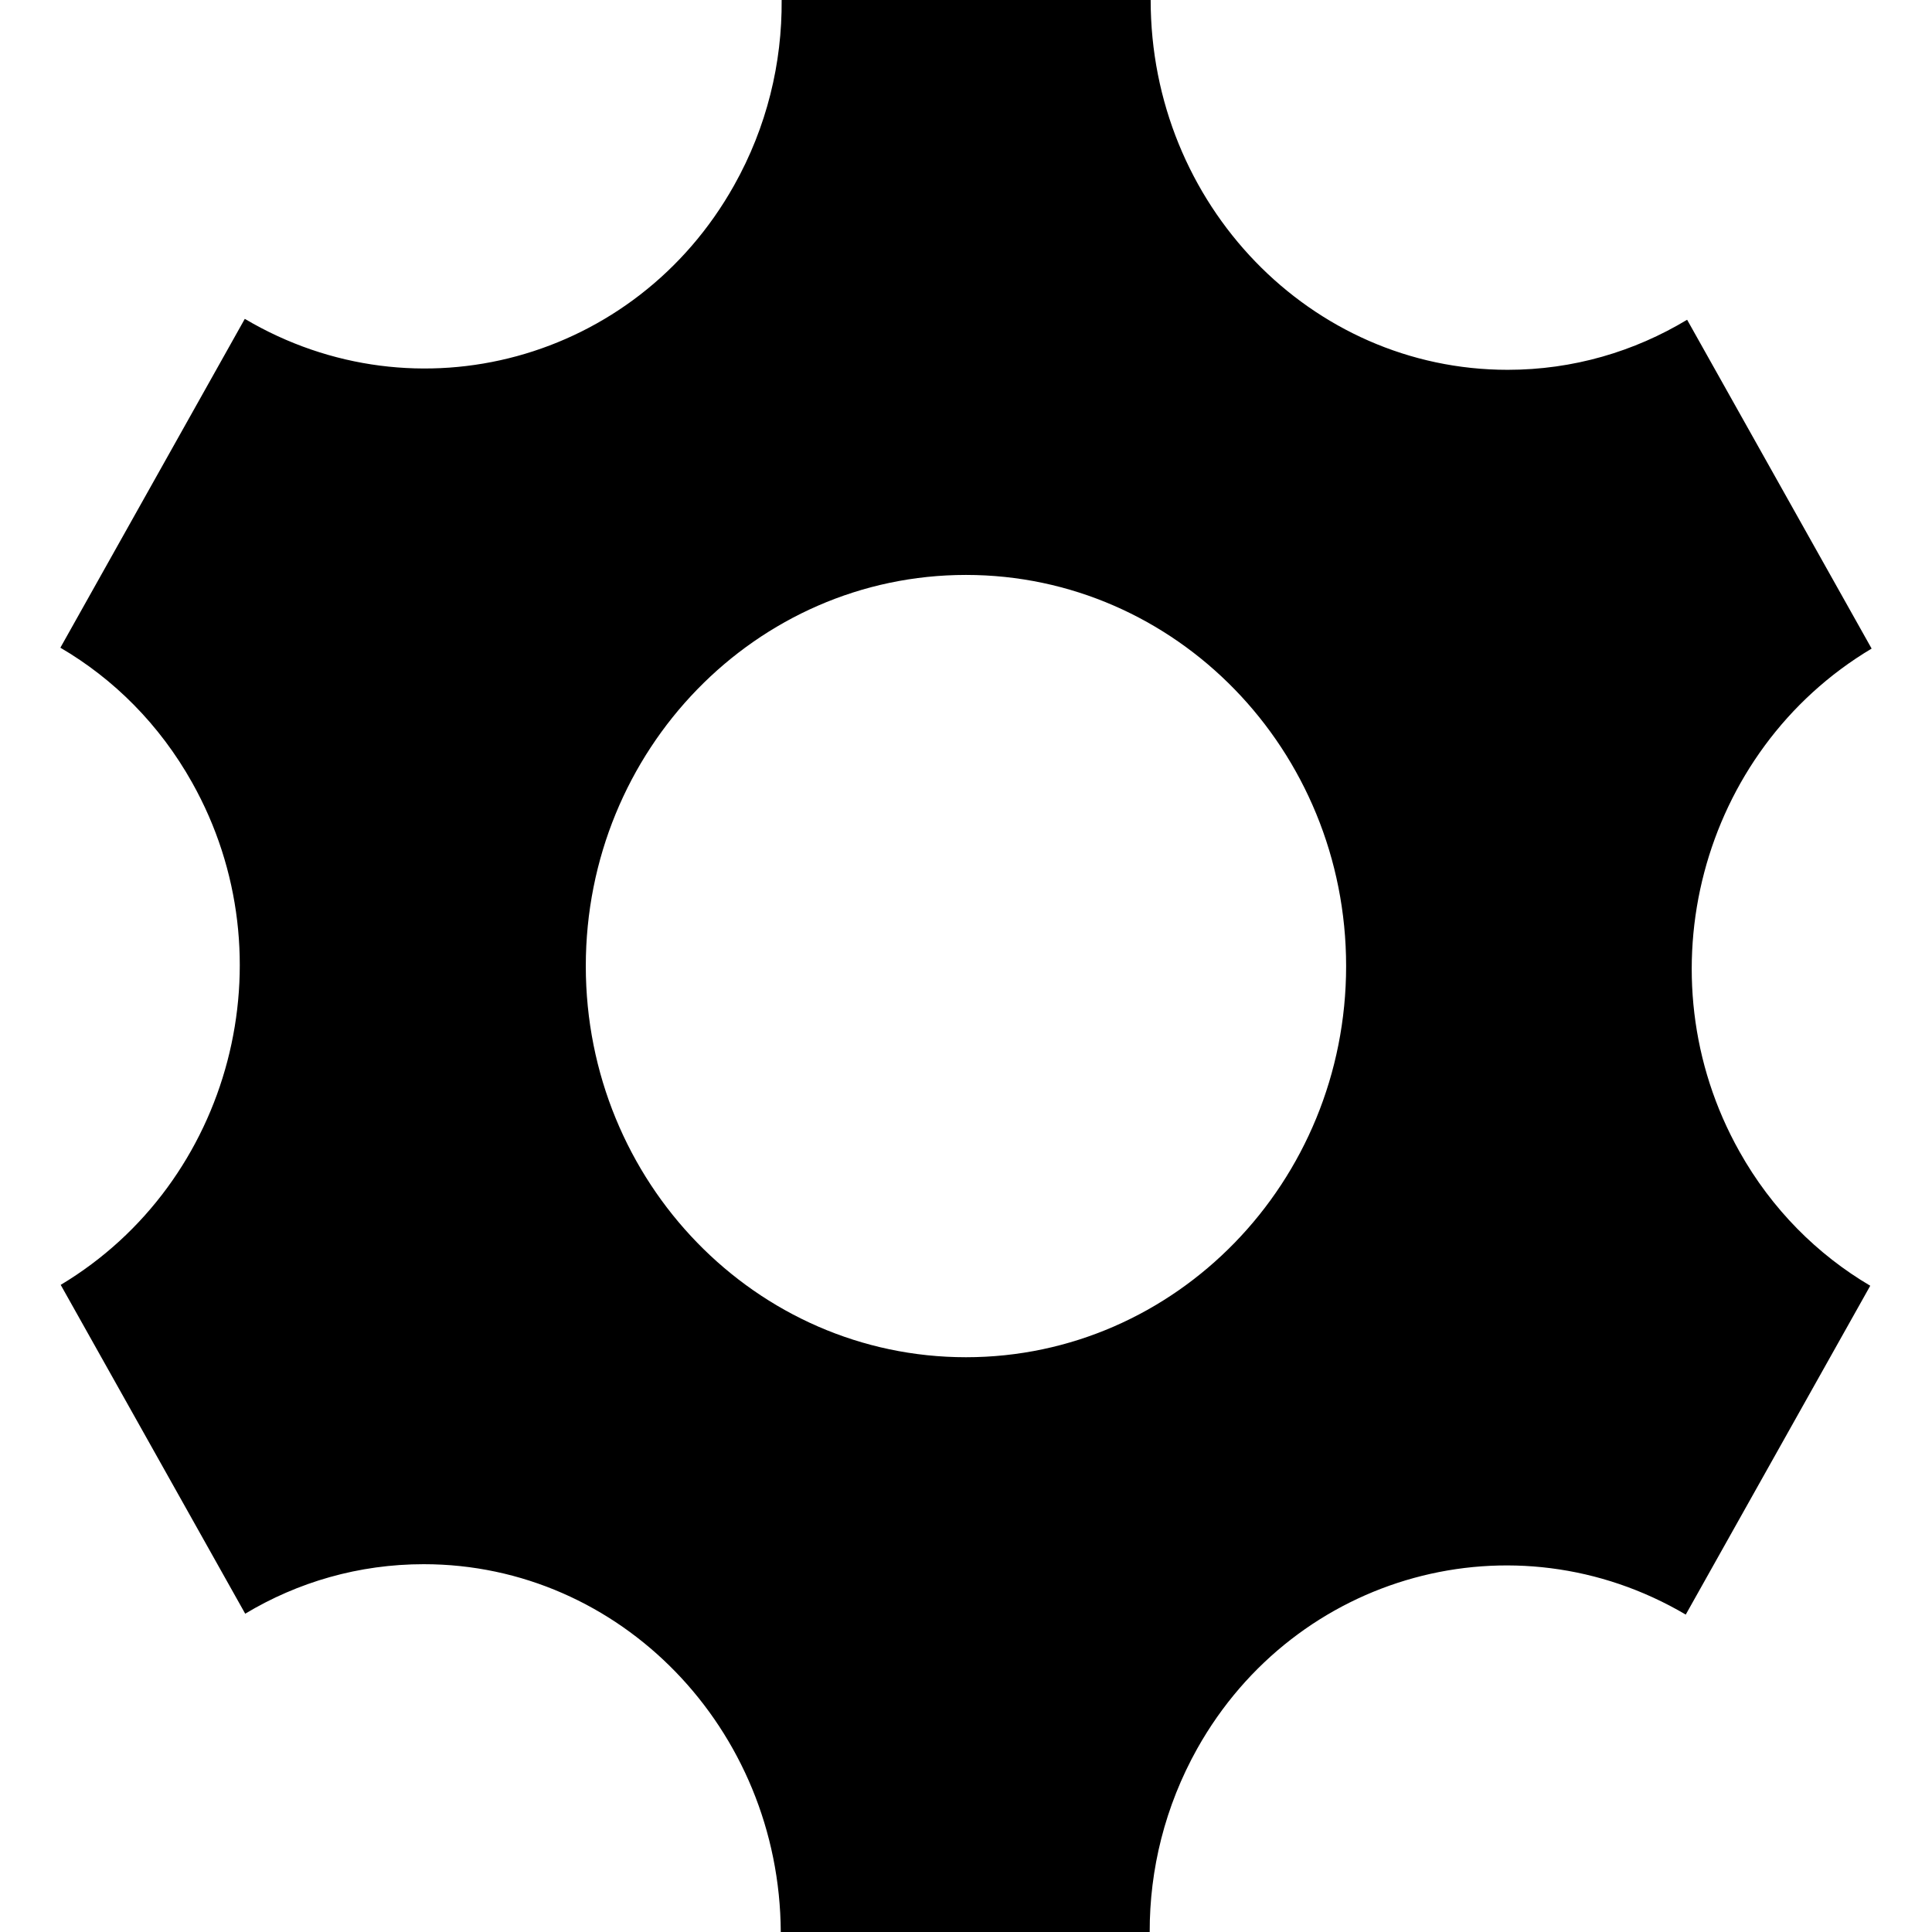
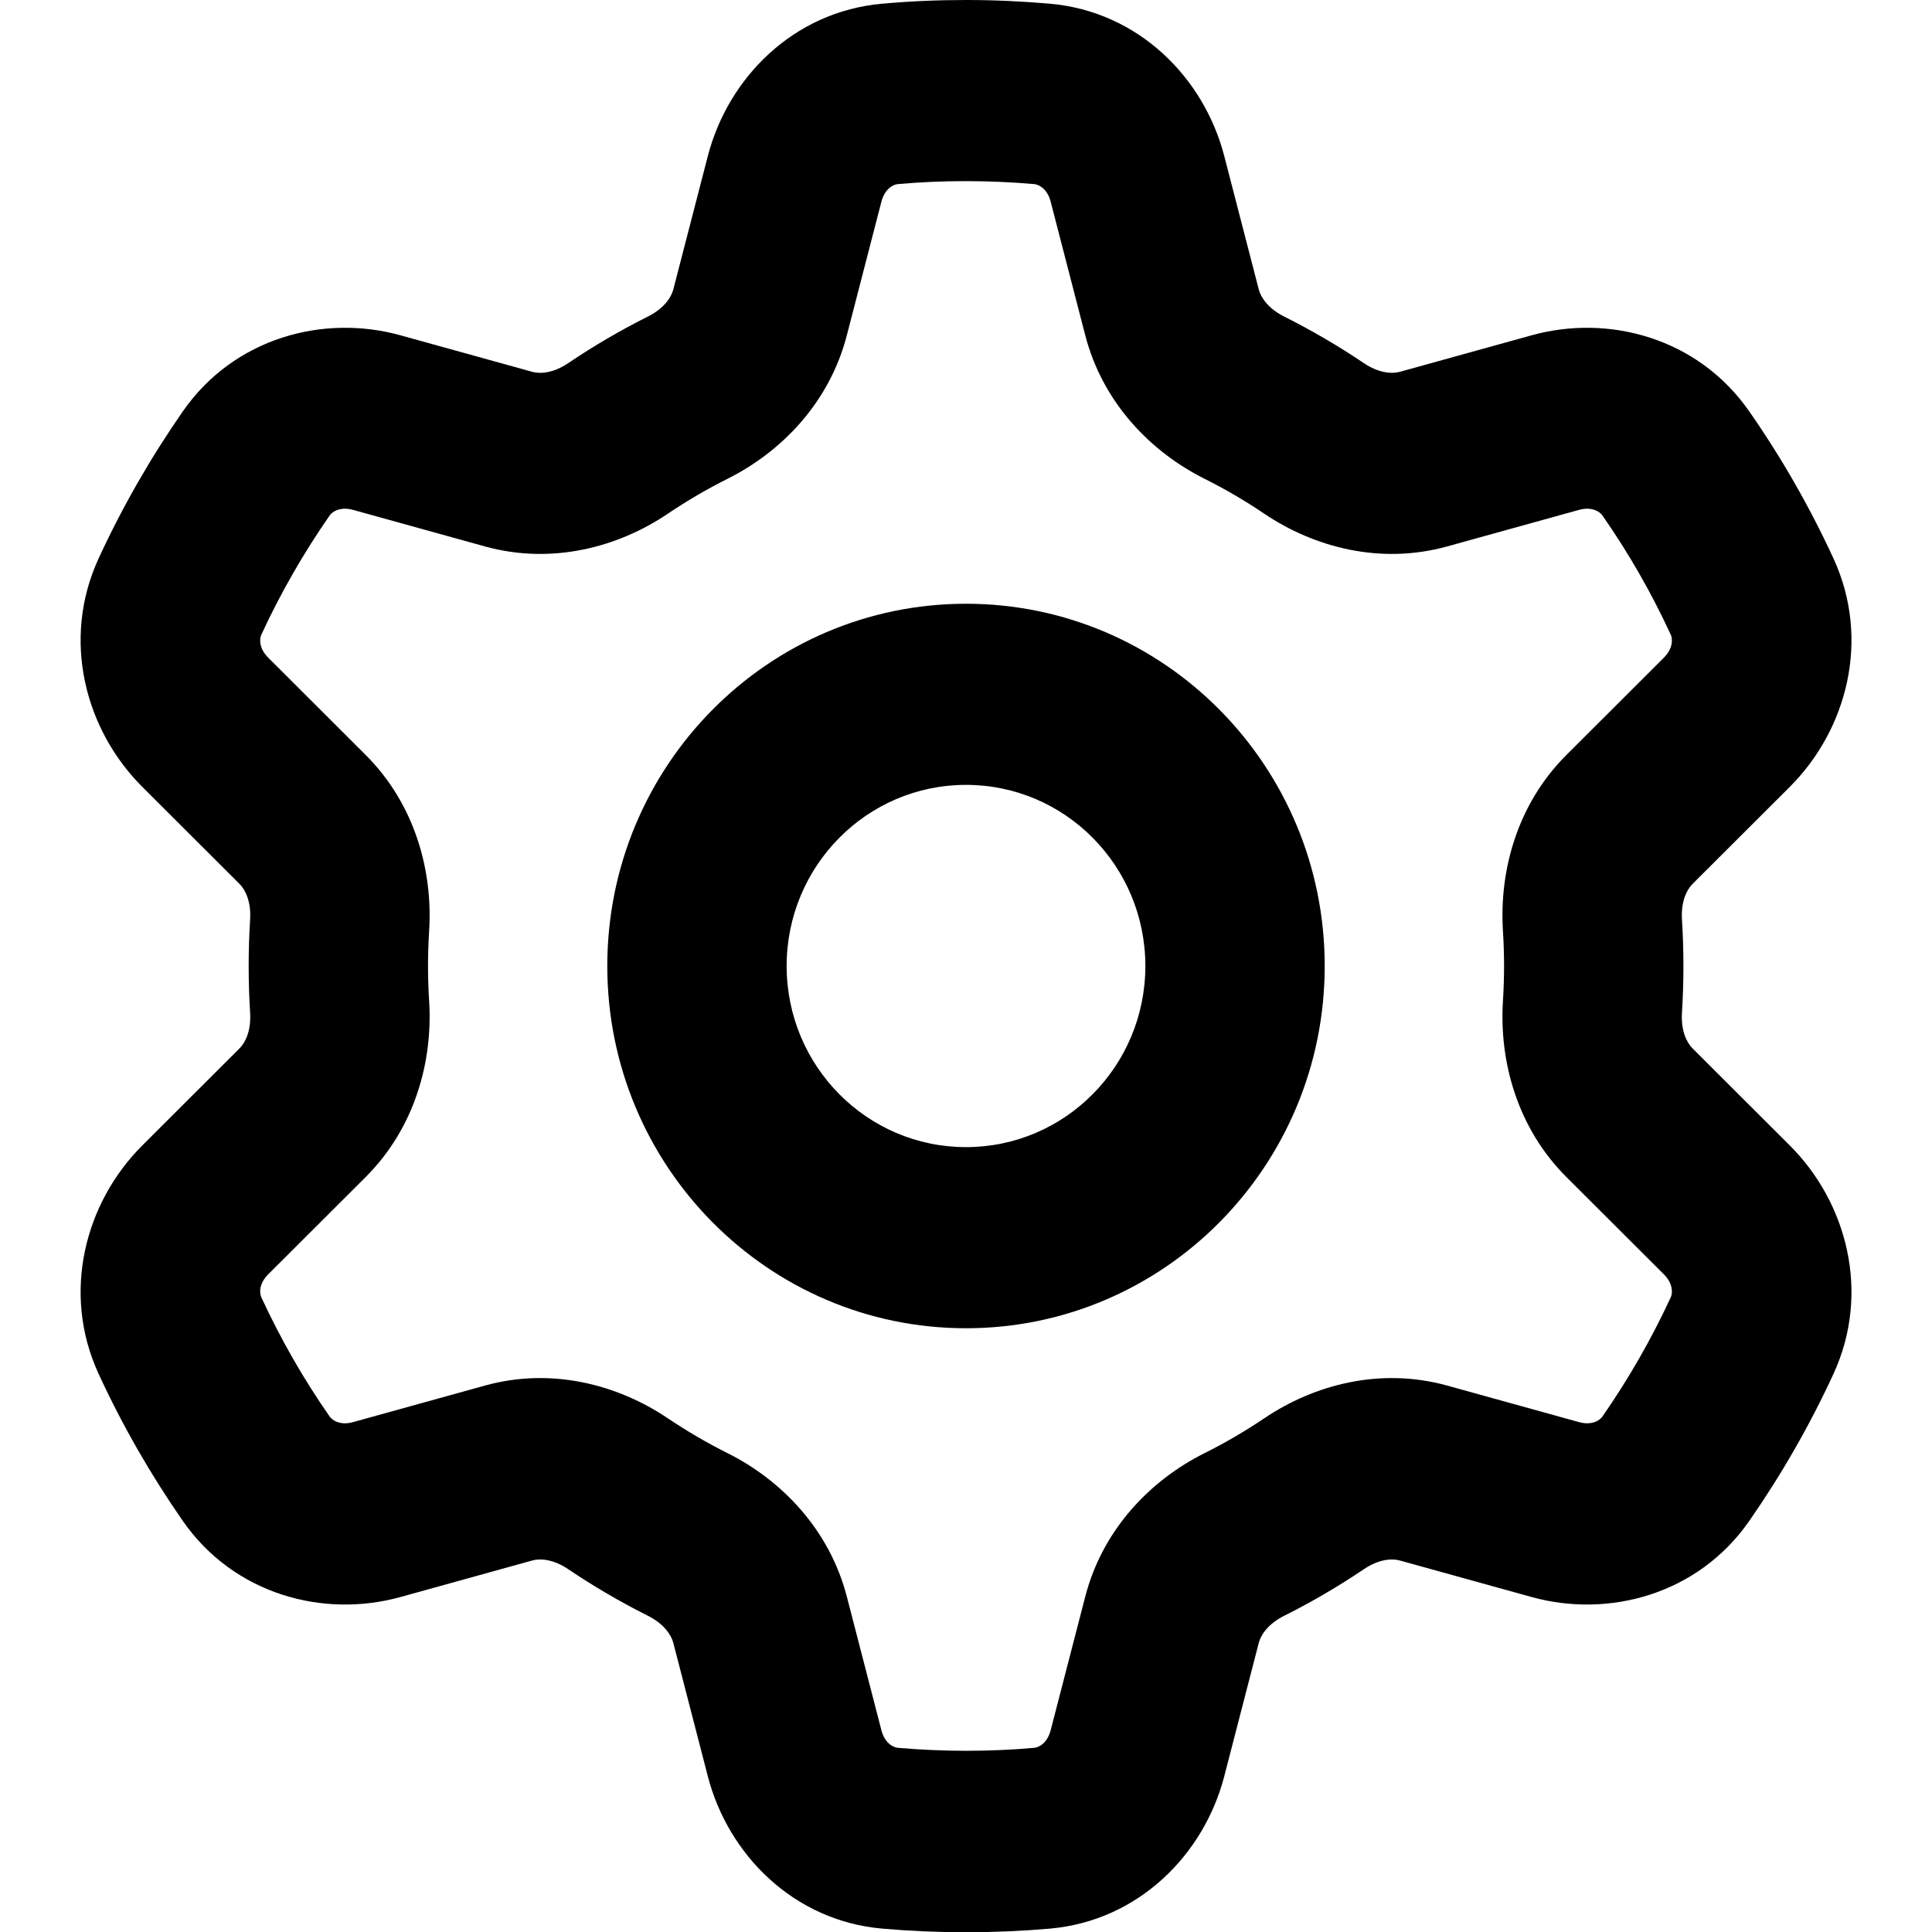
- <svg xmlns="http://www.w3.org/2000/svg" width="24" height="24" viewBox="0 0 24 24" fill="none">
-   <path fill-rule="evenodd" clip-rule="evenodd" d="M23.25 8.057C21.119 9.328 20.383 12.122 21.607 14.303V14.303C22.01 15.023 22.578 15.586 23.233 15.972L20.941 20.057C18.808 18.801 16.095 19.544 14.873 21.721C14.471 22.44 14.28 23.224 14.282 24H9.699C9.686 21.475 7.706 19.431 5.264 19.431C4.456 19.431 3.698 19.654 3.046 20.046L0.754 15.961C2.877 14.689 3.609 11.899 2.387 9.722C1.981 8.997 1.41 8.432 0.75 8.046L3.041 3.961C5.176 5.225 7.896 4.484 9.119 2.303C9.527 1.577 9.716 0.783 9.71 0H14.294C14.294 2.537 16.279 4.594 18.729 4.594C19.542 4.594 20.303 4.367 20.958 3.972L23.25 8.057ZM7.277 12.001C7.277 14.684 9.392 16.86 12 16.86C14.607 16.86 16.722 14.684 16.722 12.001C16.722 9.317 14.607 7.142 12 7.142C9.392 7.142 7.277 9.317 7.277 12.001Z" fill="currentColor" />
+ <svg xmlns="http://www.w3.org/2000/svg" width="24" height="24" fill="none" version="1.1" viewBox="0 0 24 24">
+   <path d="m11.152 2.287c0.279-0.025 0.562-0.037 0.848-0.037 0.286 0 0.569 0.013 0.849 0.037 0.053 0.005 0.161 0.055 0.203 0.219l0.429 1.658c0.218 0.841 0.816 1.45 1.481 1.783 0.258 0.129 0.506 0.274 0.744 0.435 0.619 0.417 1.441 0.636 2.271 0.406l1.638-0.454c0.162-0.045 0.259 0.024 0.29 0.068 0.325 0.466 0.61 0.962 0.85 1.483 0.022 0.048 0.033 0.167-0.087 0.286l-1.21 1.208c-0.611 0.61-0.835 1.436-0.788 2.185 0.009 0.144 0.014 0.289 0.014 0.436s-0.005 0.292-0.014 0.436c-0.047 0.749 0.177 1.575 0.788 2.185l1.21 1.208c0.12 0.119 0.109 0.239 0.087 0.286-0.241 0.521-0.526 1.017-0.85 1.483-0.031 0.044-0.128 0.113-0.29 0.068l-1.638-0.454c-0.831-0.23-1.653-0.011-2.271 0.406-0.238 0.16-0.486 0.306-0.744 0.434-0.666 0.333-1.264 0.942-1.481 1.783l-0.429 1.658c-0.043 0.164-0.15 0.215-0.203 0.219-0.279 0.025-0.562 0.037-0.849 0.037-0.286 0-0.569-0.013-0.848-0.037-0.053-0.005-0.161-0.055-0.203-0.219l-0.429-1.658c-0.218-0.841-0.816-1.45-1.481-1.783-0.258-0.129-0.506-0.274-0.744-0.434-0.619-0.417-1.441-0.636-2.271-0.406l-1.638 0.454c-0.162 0.045-0.259-0.024-0.29-0.068-0.325-0.466-0.609-0.962-0.85-1.483-0.022-0.048-0.033-0.167 0.087-0.286l1.21-1.208c0.611-0.61 0.835-1.436 0.788-2.185-0.009-0.144-0.014-0.289-0.014-0.436s0.005-0.292 0.014-0.436c0.047-0.749-0.177-1.575-0.788-2.185l-1.21-1.208c-0.12-0.119-0.109-0.239-0.087-0.286 0.241-0.521 0.526-1.017 0.85-1.483 0.031-0.044 0.128-0.113 0.29-0.068l1.638 0.454c0.83 0.23 1.653 0.011 2.271-0.406 0.238-0.16 0.486-0.306 0.744-0.435 0.666-0.333 1.264-0.942 1.481-1.783l0.429-1.658c0.043-0.164 0.15-0.215 0.203-0.219zm0.848-2.287c-0.351 0-0.698 0.015-1.041 0.046-1.103 0.097-1.915 0.922-2.166 1.892l-0.429 1.658c-0.026 0.1-0.117 0.237-0.315 0.336-0.344 0.172-0.675 0.366-0.992 0.58-0.183 0.123-0.345 0.135-0.445 0.107l-1.638-0.454c-0.955-0.265-2.067 0.031-2.702 0.944-0.399 0.574-0.75 1.184-1.046 1.826-0.468 1.013-0.165 2.134 0.54 2.838l1.21 1.208c0.073 0.073 0.145 0.221 0.131 0.442-0.012 0.192-0.018 0.385-0.018 0.579s0.006 0.387 0.018 0.579c0.014 0.221-0.058 0.369-0.131 0.442l-1.21 1.208c-0.705 0.704-1.008 1.825-0.54 2.838 0.296 0.642 0.647 1.252 1.046 1.826 0.636 0.913 1.747 1.209 2.702 0.944l1.638-0.454c0.099-0.028 0.262-0.016 0.445 0.107 0.317 0.214 0.648 0.407 0.992 0.58 0.197 0.099 0.289 0.236 0.315 0.336l0.429 1.658c0.251 0.97 1.062 1.795 2.166 1.892 0.343 0.03 0.691 0.045 1.041 0.045 0.351 0 0.698-0.015 1.042-0.045 1.103-0.097 1.915-0.922 2.166-1.892l0.429-1.658c0.026-0.1 0.117-0.237 0.315-0.336 0.344-0.172 0.675-0.366 0.992-0.58 0.183-0.123 0.345-0.135 0.445-0.107l1.638 0.454c0.956 0.265 2.067-0.031 2.702-0.944 0.399-0.574 0.75-1.184 1.046-1.826 0.468-1.013 0.165-2.134-0.54-2.838l-1.21-1.208c-0.073-0.073-0.145-0.221-0.131-0.442 0.012-0.192 0.018-0.385 0.018-0.579s-0.006-0.388-0.018-0.579c-0.014-0.221 0.058-0.369 0.131-0.442l1.21-1.208c0.705-0.704 1.008-1.825 0.54-2.838-0.296-0.642-0.647-1.253-1.046-1.826-0.636-0.913-1.747-1.209-2.702-0.944l-1.638 0.454c-0.099 0.027-0.262 0.016-0.445-0.107-0.317-0.214-0.648-0.407-0.992-0.58-0.198-0.099-0.289-0.236-0.315-0.336l-0.429-1.658c-0.251-0.97-1.062-1.795-2.166-1.892-0.343-0.03-0.691-0.046-1.042-0.046zm2.228 12c0 1.243-0.998 2.25-2.228 2.25-1.23 0-2.228-1.007-2.228-2.25s0.998-2.25 2.228-2.25c1.231 0 2.228 1.007 2.228 2.25zm2.228 0c0 2.485-1.995 4.5-4.456 4.5-2.461 0-4.456-2.015-4.456-4.5 0-2.485 1.995-4.5 4.456-4.5 2.461 0 4.456 2.015 4.456 4.5z" clip-rule="evenodd" fill="currentColor" fill-rule="evenodd" />
</svg>
